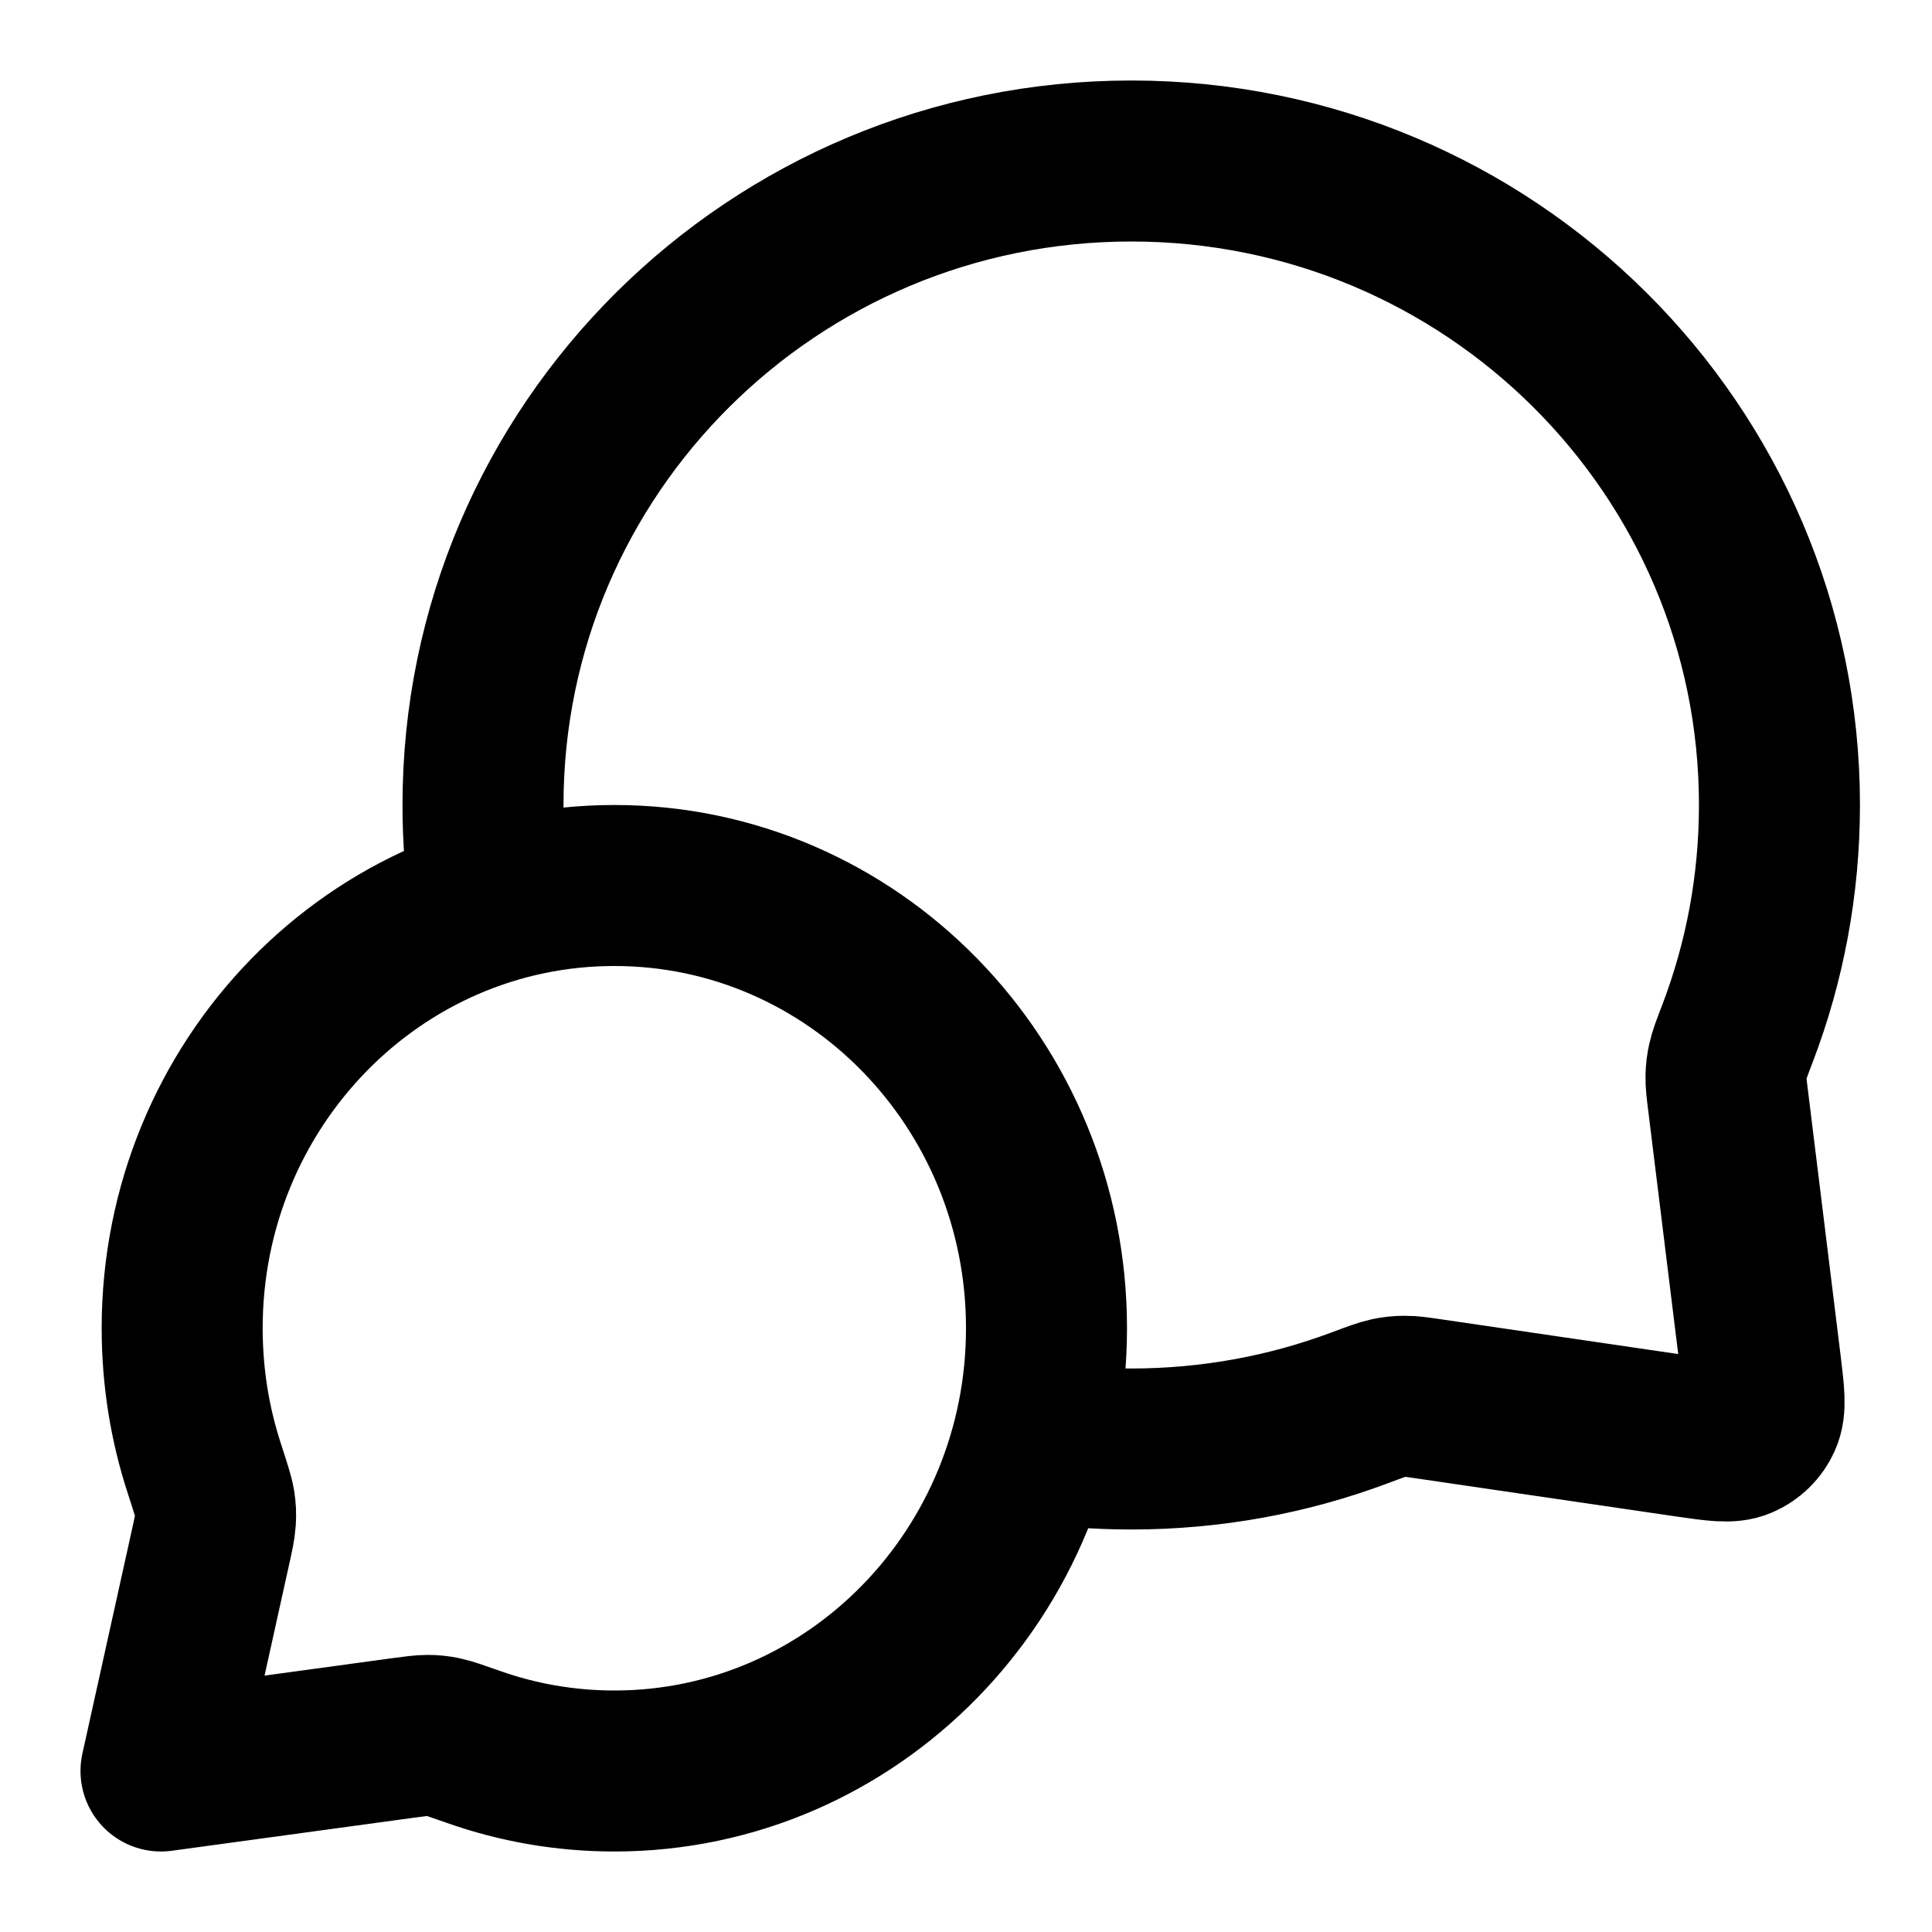
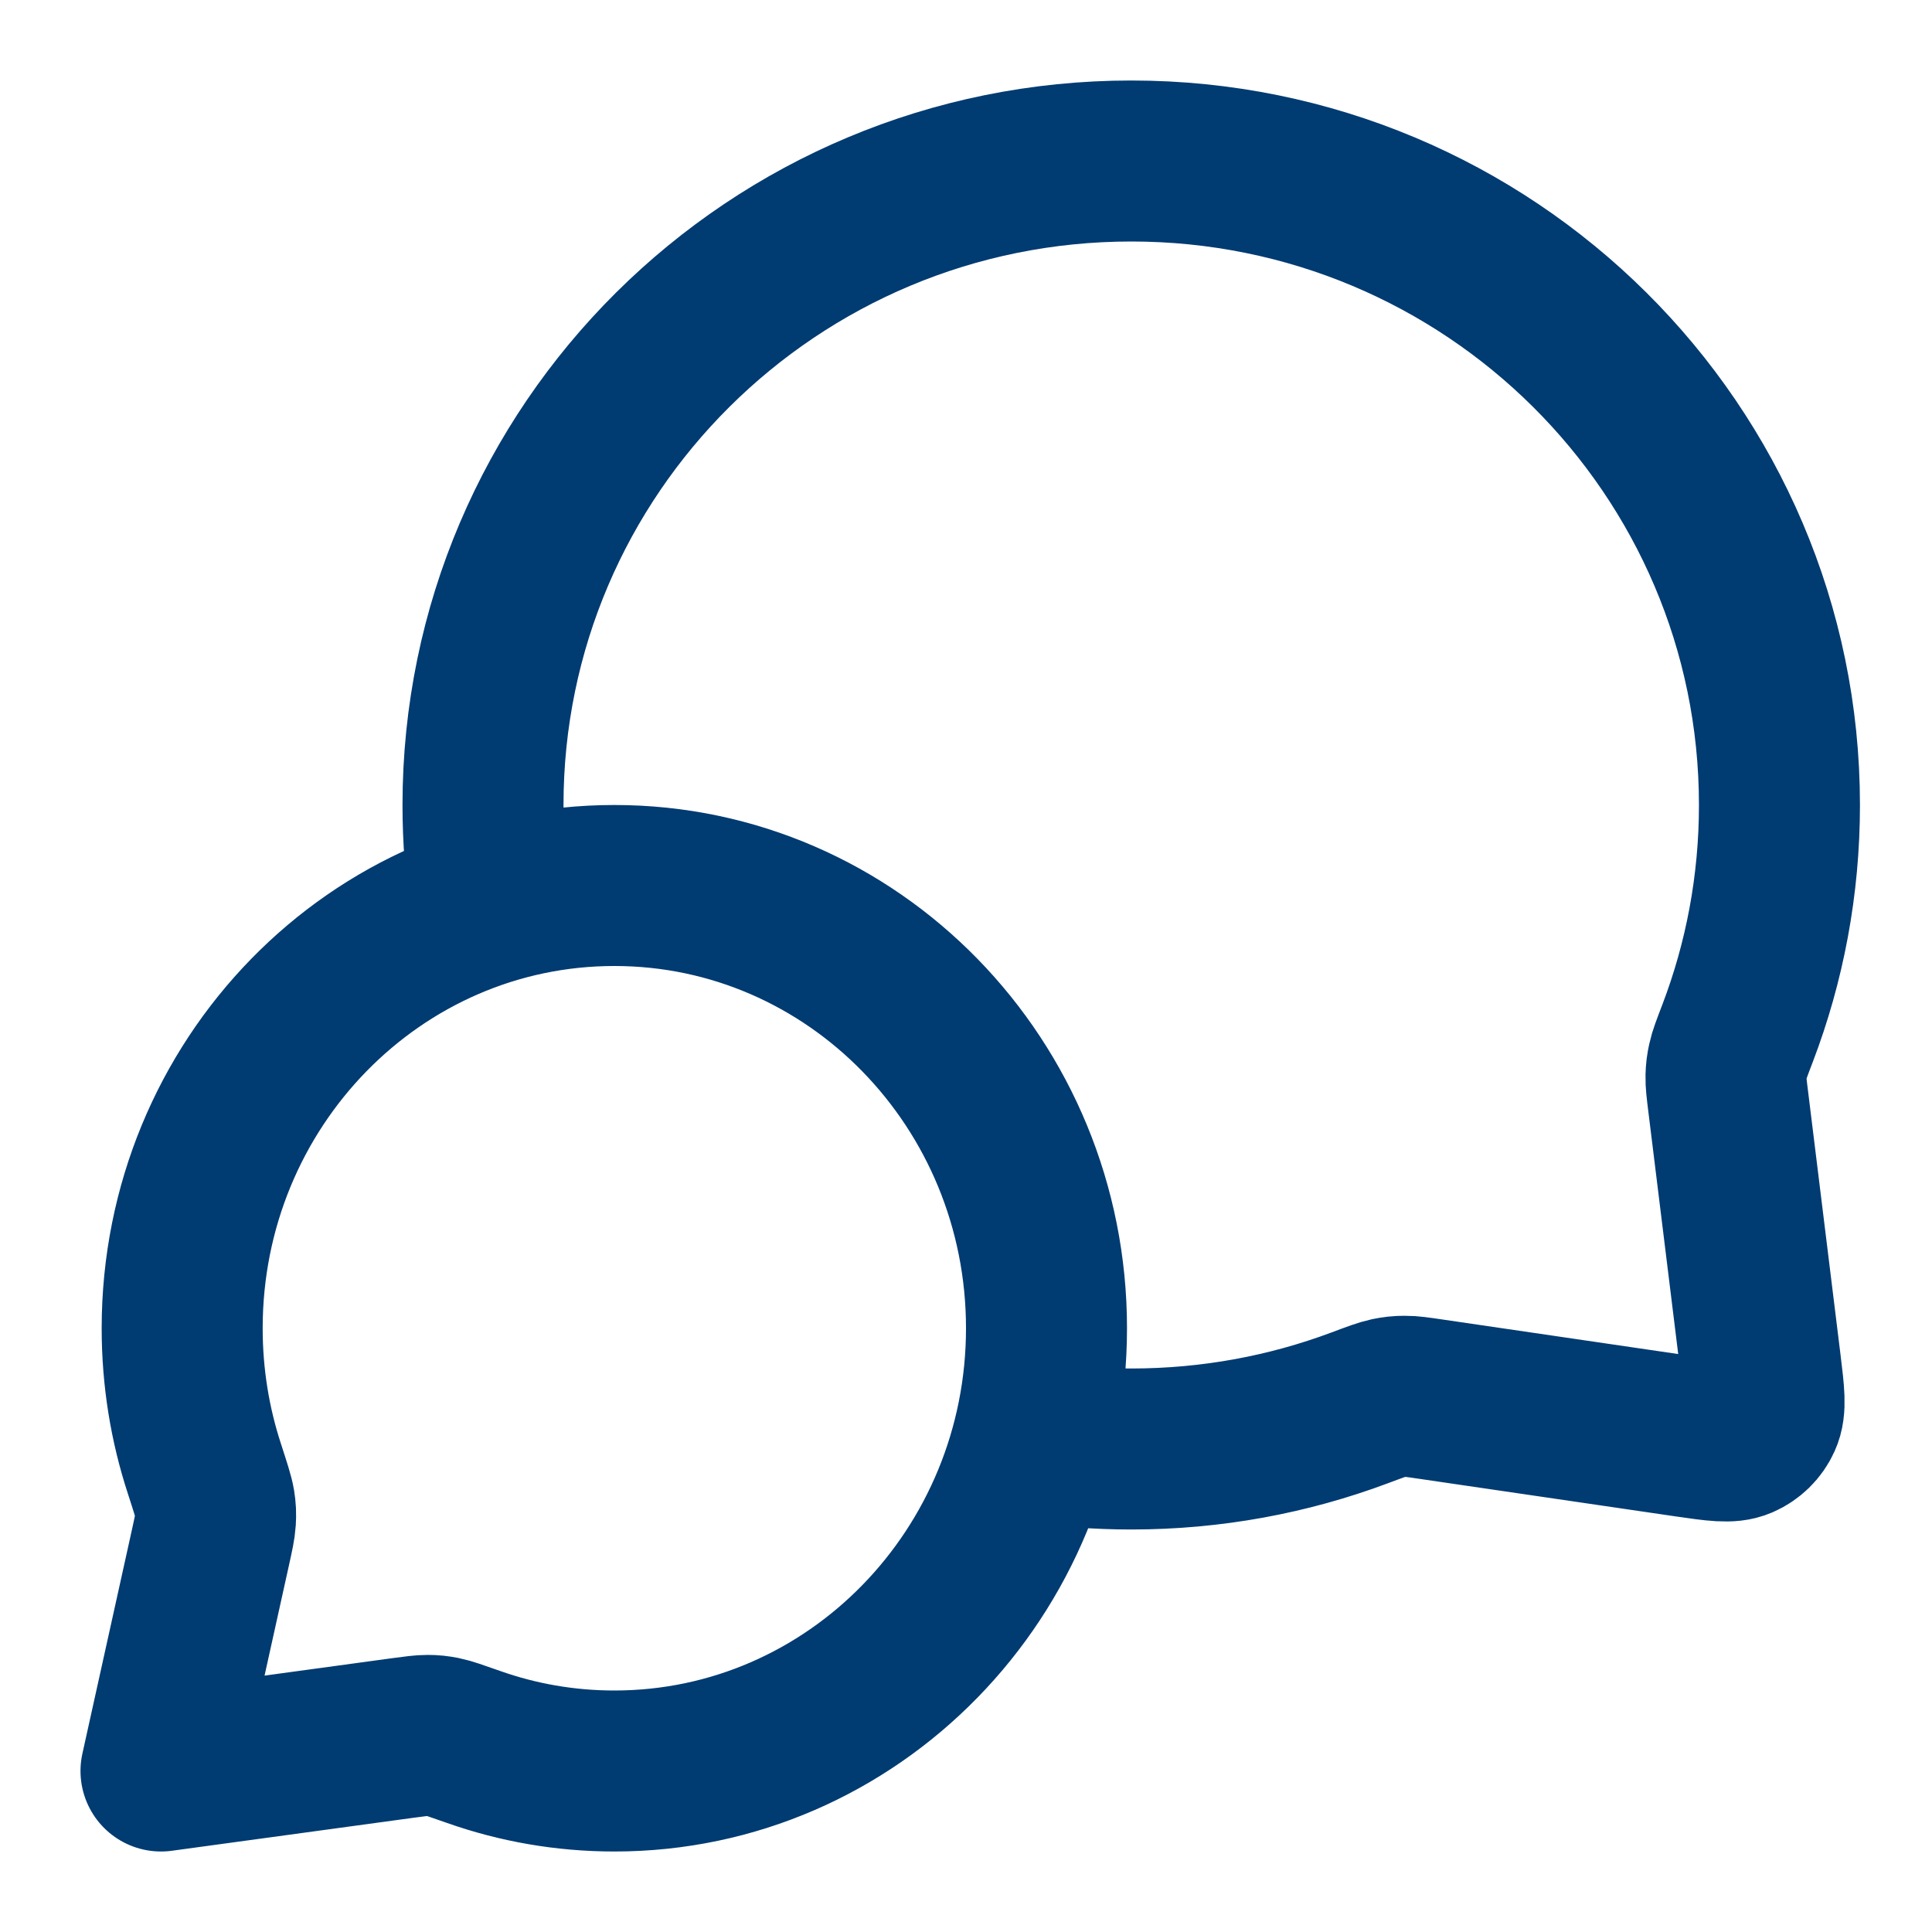
<svg xmlns="http://www.w3.org/2000/svg" width="100%" height="100%" viewBox="0 0 24 24" fill="none">
-   <path d="M6.094 11.229C6.032 10.828 6 10.418 6 10C6 5.582 9.605 2 14.053 2C18.5 2 22.105 5.582 22.105 10C22.105 10.998 21.921 11.954 21.585 12.835C21.515 13.018 21.48 13.109 21.465 13.18C21.449 13.251 21.443 13.301 21.441 13.373C21.439 13.447 21.449 13.527 21.469 13.688L21.872 16.959C21.915 17.312 21.937 17.489 21.878 17.618C21.827 17.731 21.735 17.82 21.621 17.869C21.491 17.925 21.315 17.899 20.962 17.848L17.776 17.381C17.61 17.357 17.527 17.344 17.451 17.345C17.376 17.345 17.325 17.351 17.251 17.366C17.177 17.382 17.082 17.417 16.893 17.488C16.01 17.819 15.052 18 14.053 18C13.634 18 13.224 17.968 12.823 17.907M7.632 22C10.597 22 13 19.538 13 16.5C13 13.462 10.597 11 7.632 11C4.667 11 2.263 13.462 2.263 16.5C2.263 17.111 2.36 17.698 2.54 18.247C2.615 18.479 2.653 18.595 2.666 18.674C2.679 18.757 2.681 18.803 2.676 18.887C2.671 18.967 2.651 19.057 2.611 19.238L2 22L4.995 21.591C5.158 21.569 5.24 21.558 5.311 21.558C5.387 21.558 5.426 21.563 5.5 21.577C5.57 21.591 5.674 21.628 5.882 21.701C6.431 21.895 7.019 22 7.632 22Z" stroke="currentColor" stroke-width="2" stroke-linecap="round" stroke-linejoin="round" />
+   <path d="M6.094 11.229C6.032 10.828 6 10.418 6 10C6 5.582 9.605 2 14.053 2C18.5 2 22.105 5.582 22.105 10C22.105 10.998 21.921 11.954 21.585 12.835C21.515 13.018 21.48 13.109 21.465 13.18C21.449 13.251 21.443 13.301 21.441 13.373C21.439 13.447 21.449 13.527 21.469 13.688L21.872 16.959C21.915 17.312 21.937 17.489 21.878 17.618C21.827 17.731 21.735 17.82 21.621 17.869C21.491 17.925 21.315 17.899 20.962 17.848L17.776 17.381C17.61 17.357 17.527 17.344 17.451 17.345C17.376 17.345 17.325 17.351 17.251 17.366C17.177 17.382 17.082 17.417 16.893 17.488C16.01 17.819 15.052 18 14.053 18C13.634 18 13.224 17.968 12.823 17.907M7.632 22C10.597 22 13 19.538 13 16.5C13 13.462 10.597 11 7.632 11C4.667 11 2.263 13.462 2.263 16.5C2.263 17.111 2.36 17.698 2.54 18.247C2.615 18.479 2.653 18.595 2.666 18.674C2.679 18.757 2.681 18.803 2.676 18.887C2.671 18.967 2.651 19.057 2.611 19.238L2 22L4.995 21.591C5.158 21.569 5.24 21.558 5.311 21.558C5.387 21.558 5.426 21.563 5.5 21.577C5.57 21.591 5.674 21.628 5.882 21.701C6.431 21.895 7.019 22 7.632 22Z" stroke="#003B72" stroke-width="2" stroke-linecap="round" stroke-linejoin="round" />
</svg>
